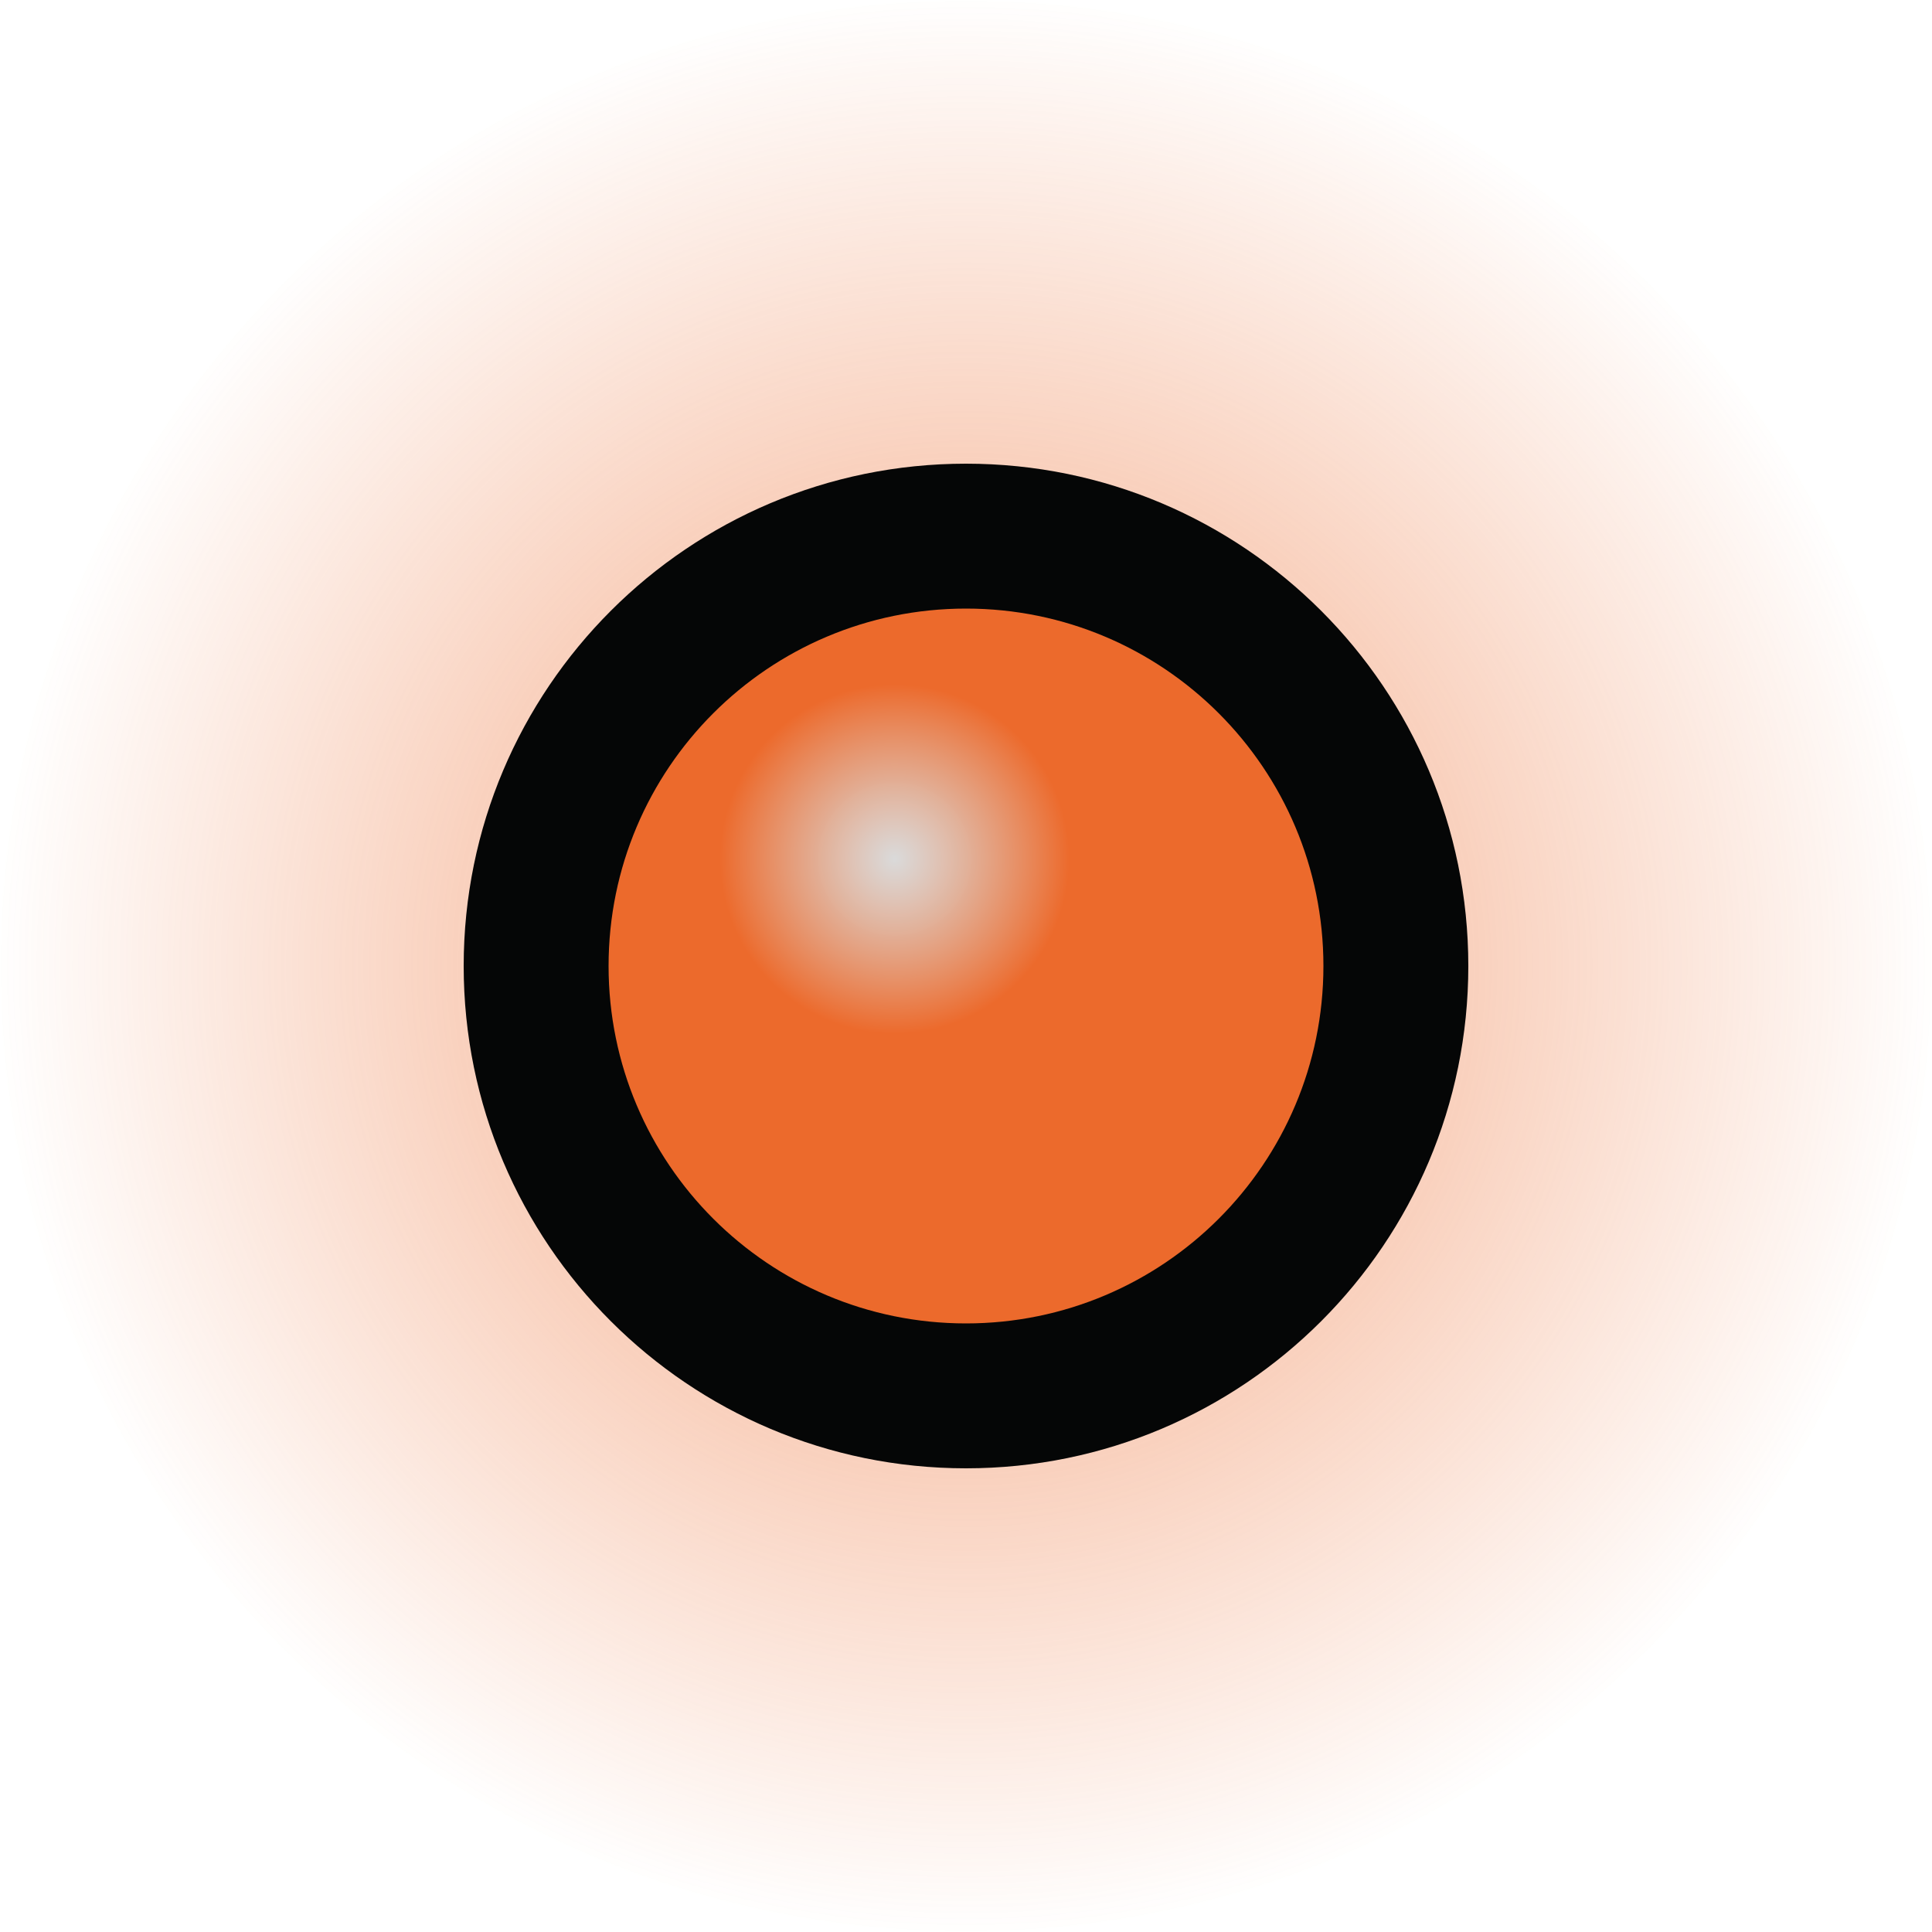
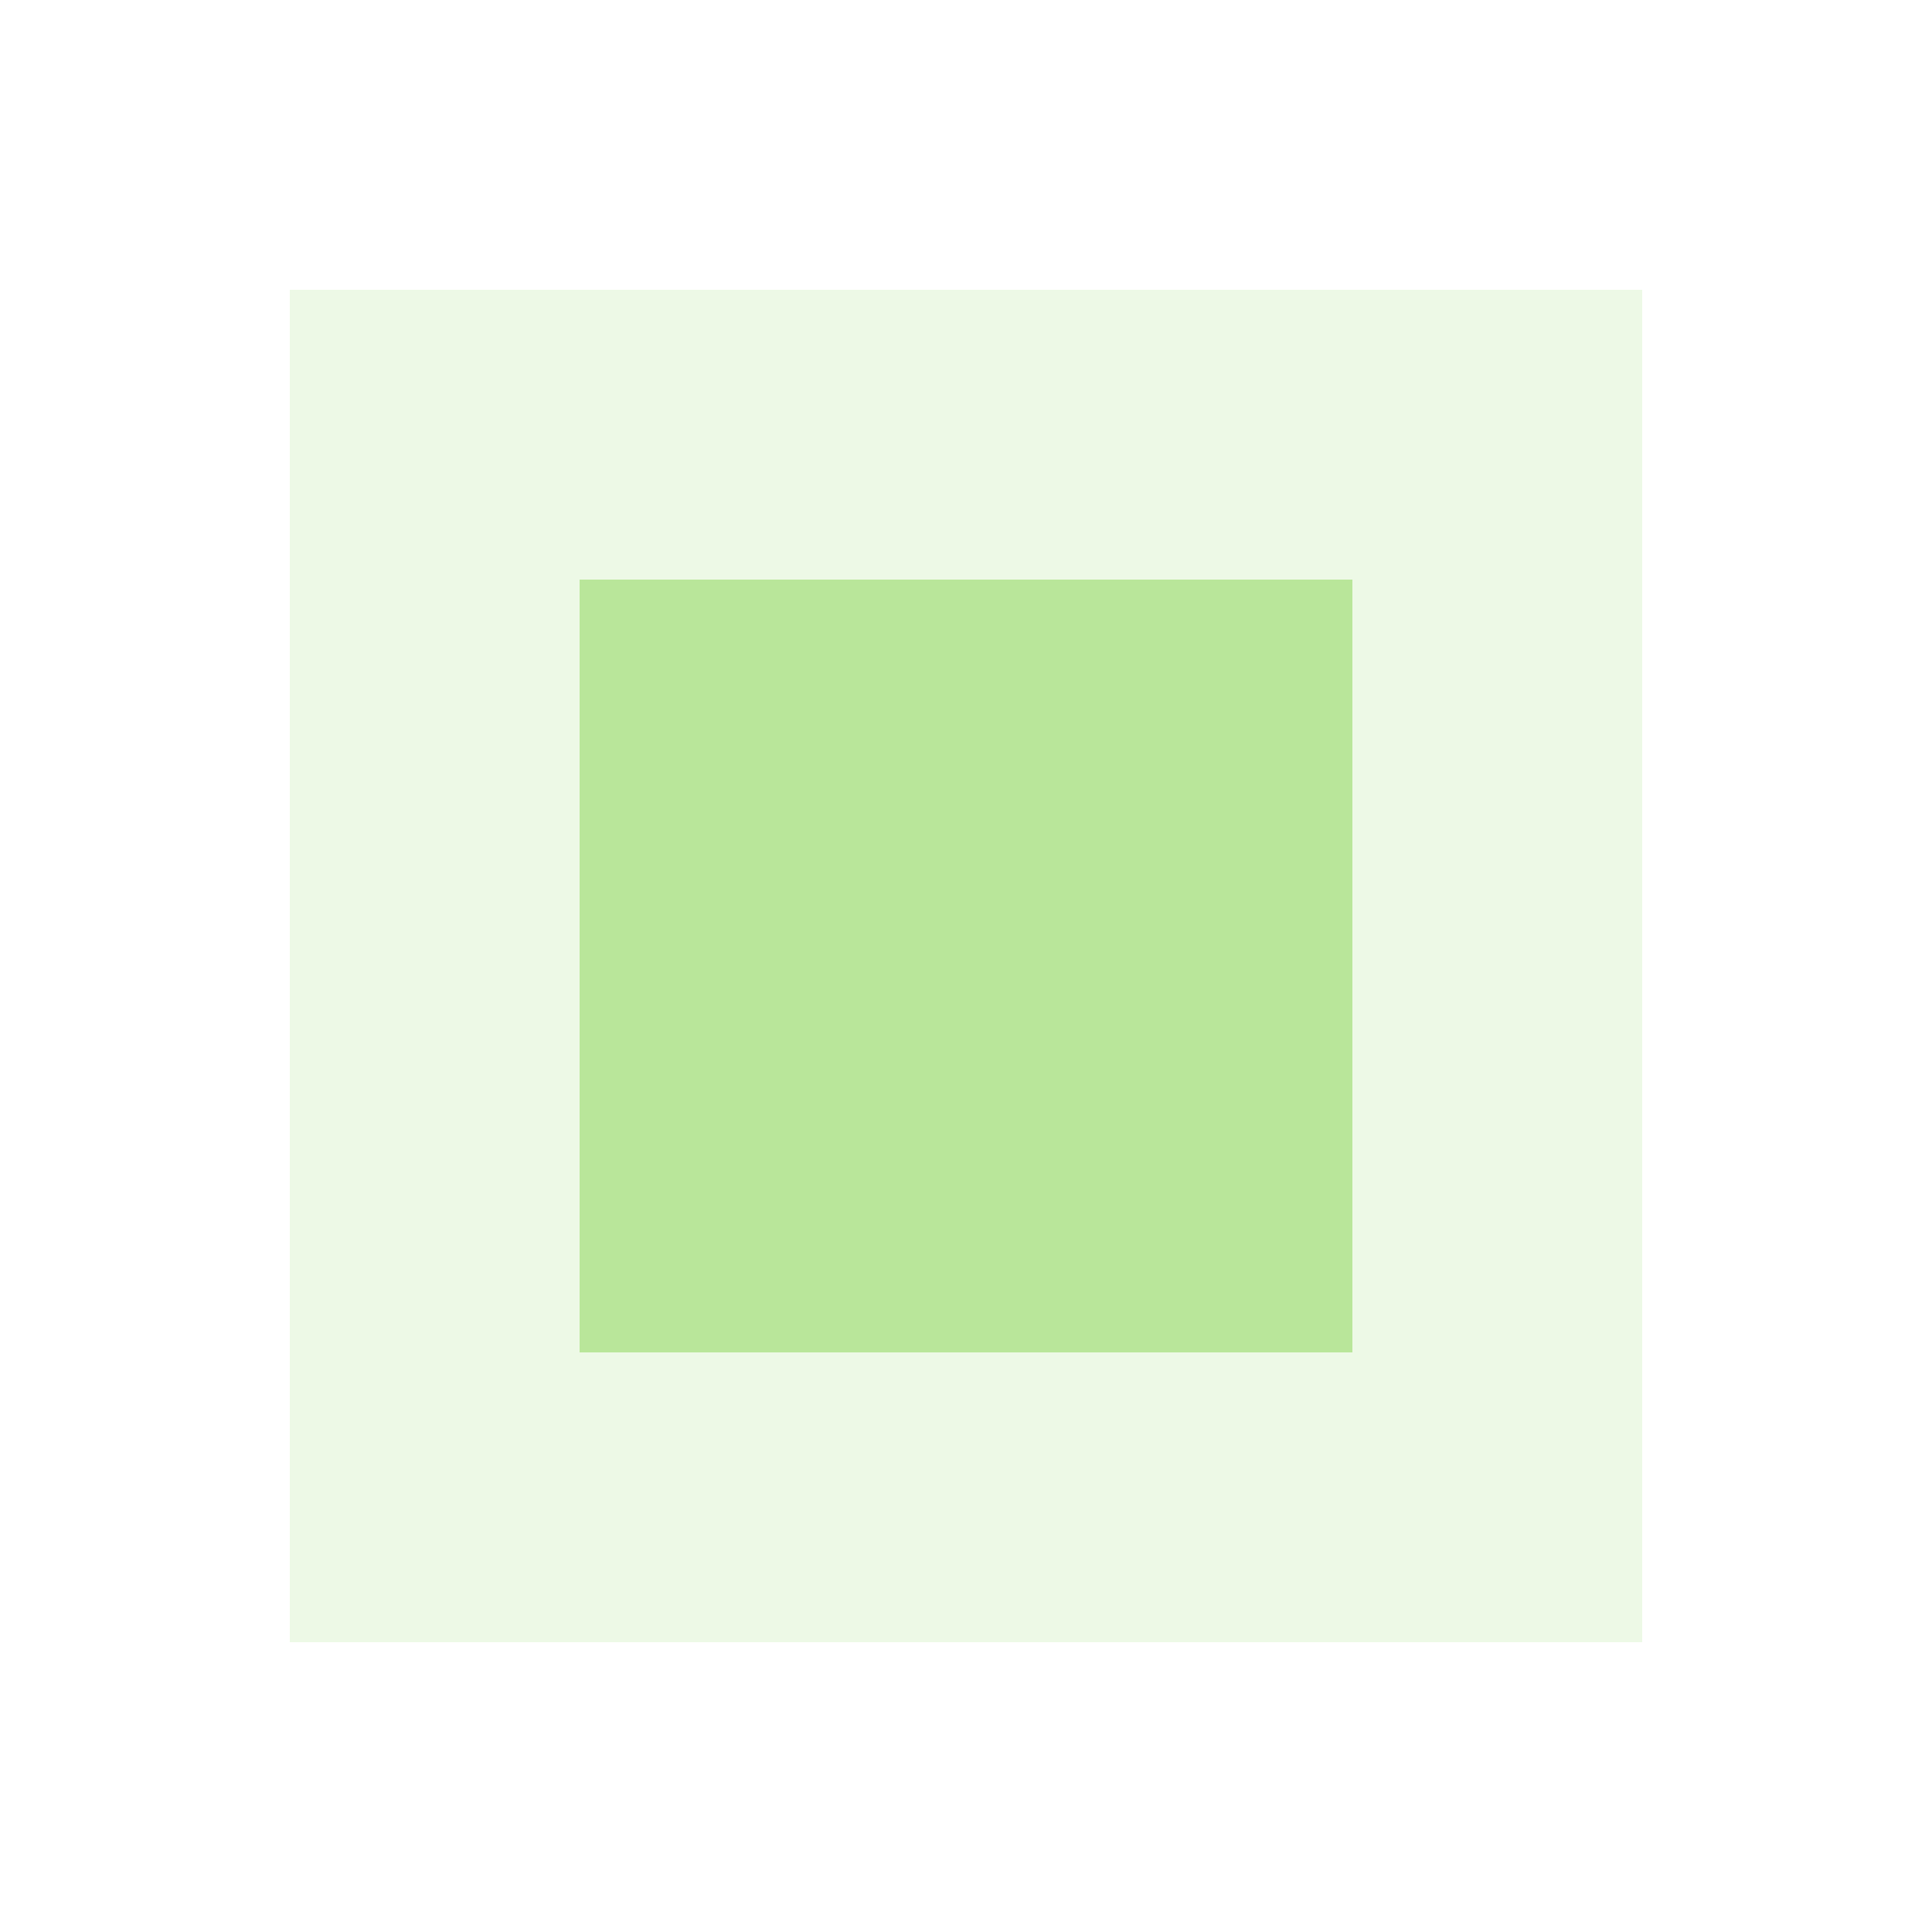
<svg xmlns="http://www.w3.org/2000/svg" width="20" height="20" viewBox="0 0 20 20">
-   <defs>
-     <radialGradient id="g" cx="0.4" cy="0.35" r="0.7">
-       <stop offset="0" stop-color="#ffffff" stop-opacity="0.85" />
-       <stop offset="0.35" stop-color="#ec6a2c" />
-       <stop offset="1" stop-color="#ec6a2c" stop-opacity="1" />
-     </radialGradient>
-     <radialGradient id="h" cx="0.5" cy="0.5" r="0.5">
-       <stop offset="0.3" stop-color="#ec6a2c" stop-opacity="0.45" />
-       <stop offset="1" stop-color="#ec6a2c" stop-opacity="0" />
-     </radialGradient>
-   </defs>
-   <circle cx="10" cy="10" r="10" fill="url(#h)" />
-   <circle cx="10" cy="10" r="5.2" fill="#050606" />
-   <circle cx="10" cy="10" r="3.7" fill="url(#g)" />
+   <rect x="3" y="3" width="14" height="14" fill="#b9e69a" opacity="0.25" />
+   <rect x="6" y="6" width="8" height="8" fill="#b9e69a" />
</svg>
